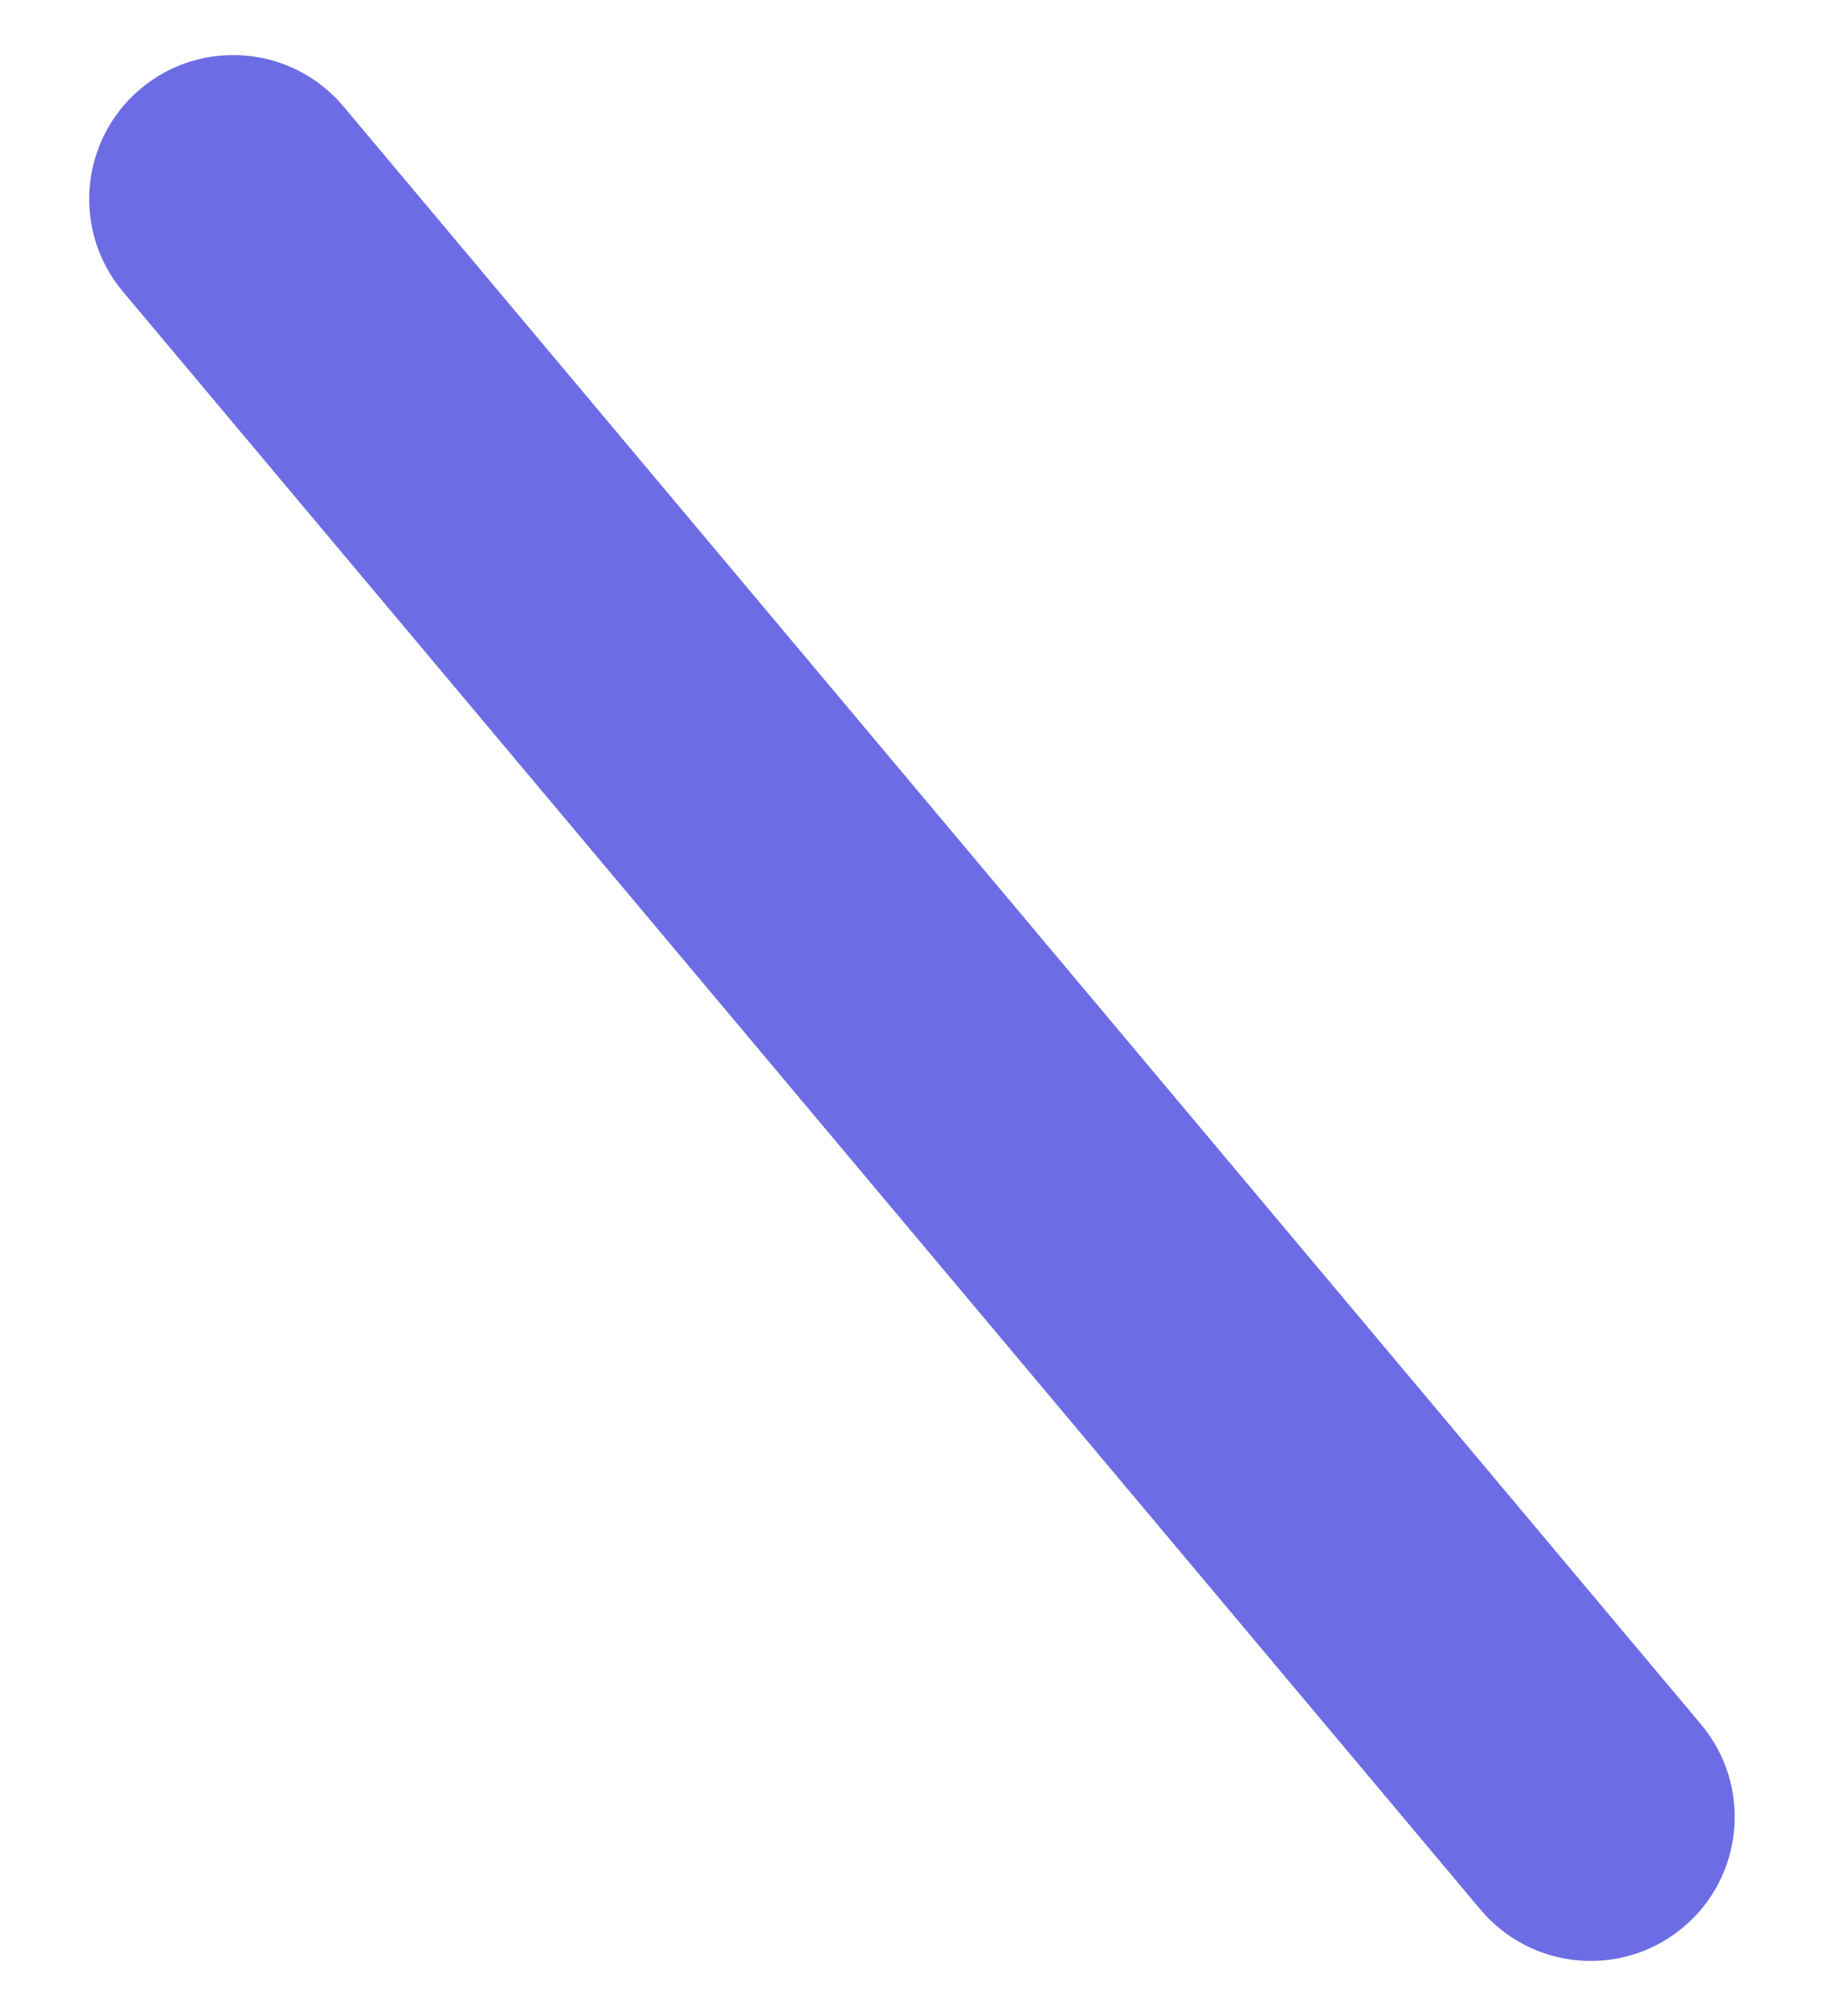
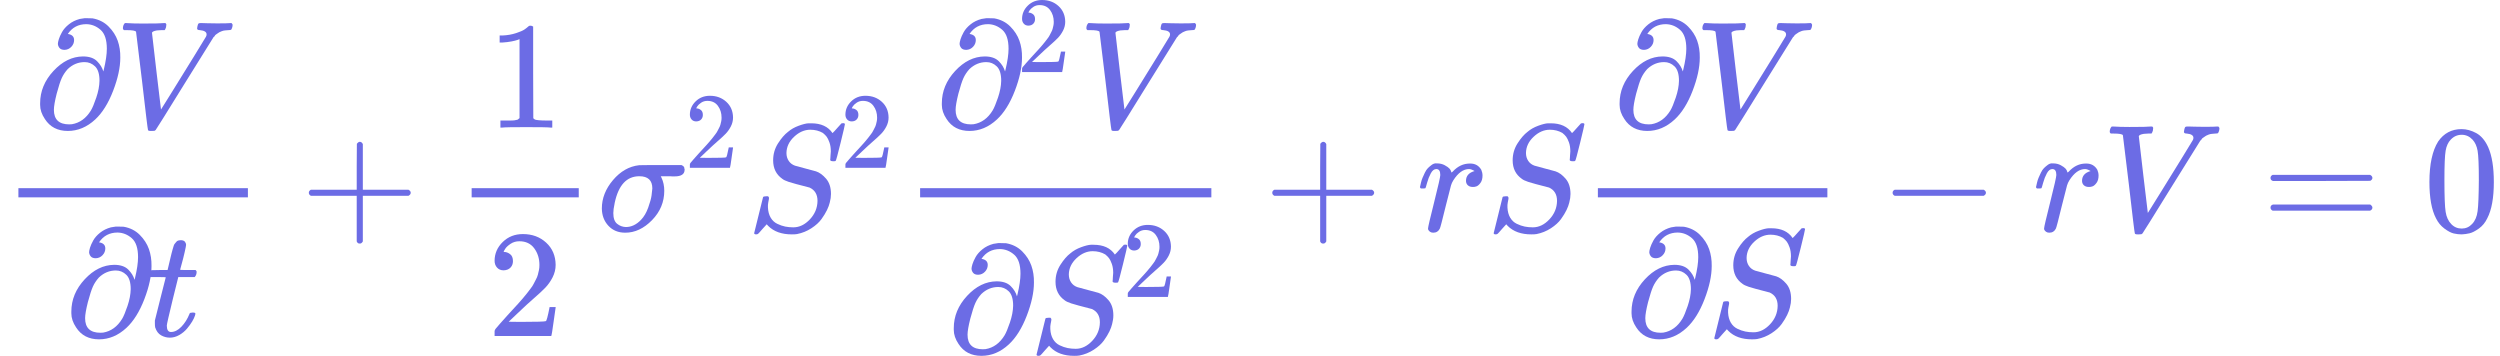
- <svg xmlns="http://www.w3.org/2000/svg" width="19px" height="21px" viewBox="0 0 19 21" version="1.1">
-   <g id="Personal-1-mixed" stroke="none" stroke-width="1" fill="none" fill-rule="evenodd">
-     <g transform="translate(-1088, -660)" fill="#6C6CE5" id="hero">
-       <g transform="translate(290, 0)">
-         <g id="shapes" transform="translate(77, 42)">
-           <g id="rectangle-copy-2" transform="translate(730.5, 628.5) rotate(-70) translate(-730.5, -628.5) translate(722, 616)">
-             <rect id="Rectangle" transform="translate(8.5, 12.5) rotate(30) translate(-8.5, -12.5) " x="7" y="0" width="3" height="25" rx="1.5" />
+ <svg xmlns="http://www.w3.org/2000/svg" xmlns:xlink="http://www.w3.org/1999/xlink" width="295.736px" height="42.096px" viewBox="0 -1509.9 16339.5 2325.9" style="">
+   <defs>
+     <path id="MJX-130-TEX-N-2202" fill="#6C6CE5" d="M202 508Q179 508 169 520T158 547Q158 557 164 577T185 624T230 675T301 710L333 715H345Q378 715 384 714Q447 703 489 661T549 568T566 457Q566 362 519 240T402 53Q321 -22 223 -22Q123 -22 73 56Q42 102 42 148V159Q42 276 129 370T322 465Q383 465 414 434T455 367L458 378Q478 461 478 515Q478 603 437 639T344 676Q266 676 223 612Q264 606 264 572Q264 547 246 528T202 508ZM430 306Q430 372 401 400T333 428Q270 428 222 382Q197 354 183 323T150 221Q132 149 132 116Q132 21 232 21Q244 21 250 22Q327 35 374 112Q389 137 409 196T430 306Z">
+         </path>
+     <path id="MJX-130-TEX-I-56" fill="#6C6CE5" d="M52 648Q52 670 65 683H76Q118 680 181 680Q299 680 320 683H330Q336 677 336 674T334 656Q329 641 325 637H304Q282 635 274 635Q245 630 242 620Q242 618 271 369T301 118L374 235Q447 352 520 471T595 594Q599 601 599 609Q599 633 555 637Q537 637 537 648Q537 649 539 661Q542 675 545 679T558 683Q560 683 570 683T604 682T668 681Q737 681 755 683H762Q769 676 769 672Q769 655 760 640Q757 637 743 637Q730 636 719 635T698 630T682 623T670 615T660 608T652 599T645 592L452 282Q272 -9 266 -16Q263 -18 259 -21L241 -22H234Q216 -22 216 -15Q213 -9 177 305Q139 623 138 626Q133 637 76 637H59Q52 642 52 648Z">
+         </path>
+     <path id="MJX-130-TEX-I-74" fill="#6C6CE5" d="M26 385Q19 392 19 395Q19 399 22 411T27 425Q29 430 36 430T87 431H140L159 511Q162 522 166 540T173 566T179 586T187 603T197 615T211 624T229 626Q247 625 254 615T261 596Q261 589 252 549T232 470L222 433Q222 431 272 431H323Q330 424 330 420Q330 398 317 385H210L174 240Q135 80 135 68Q135 26 162 26Q197 26 230 60T283 144Q285 150 288 151T303 153H307Q322 153 322 145Q322 142 319 133Q314 117 301 95T267 48T216 6T155 -11Q125 -11 98 4T59 56Q57 64 57 83V101L92 241Q127 382 128 383Q128 385 77 385H26Z">
+         </path>
+     <path id="MJX-130-TEX-N-2B" fill="#6C6CE5" d="M56 237T56 250T70 270H369V420L370 570Q380 583 389 583Q402 583 409 568V270H707Q722 262 722 250T707 230H409V-68Q401 -82 391 -82H389H387Q375 -82 369 -68V230H70Q56 237 56 250Z">
+         </path>
+     <path id="MJX-130-TEX-N-31" fill="#6C6CE5" d="M213 578L200 573Q186 568 160 563T102 556H83V602H102Q149 604 189 617T245 641T273 663Q275 666 285 666Q294 666 302 660V361L303 61Q310 54 315 52T339 48T401 46H427V0H416Q395 3 257 3Q121 3 100 0H88V46H114Q136 46 152 46T177 47T193 50T201 52T207 57T213 61V578Z">
+         </path>
+     <path id="MJX-130-TEX-N-32" fill="#6C6CE5" d="M109 429Q82 429 66 447T50 491Q50 562 103 614T235 666Q326 666 387 610T449 465Q449 422 429 383T381 315T301 241Q265 210 201 149L142 93L218 92Q375 92 385 97Q392 99 409 186V189H449V186Q448 183 436 95T421 3V0H50V19V31Q50 38 56 46T86 81Q115 113 136 137Q145 147 170 174T204 211T233 244T261 278T284 308T305 340T320 369T333 401T340 431T343 464Q343 527 309 573T212 619Q179 619 154 602T119 569T109 550Q109 549 114 549Q132 549 151 535T170 489Q170 464 154 447T109 429Z">
+         </path>
+     <path id="MJX-130-TEX-I-3C3" fill="#6C6CE5" d="M184 -11Q116 -11 74 34T31 147Q31 247 104 333T274 430Q275 431 414 431H552Q553 430 555 429T559 427T562 425T565 422T567 420T569 416T570 412T571 407T572 401Q572 357 507 357Q500 357 490 357T476 358H416L421 348Q439 310 439 263Q439 153 359 71T184 -11ZM361 278Q361 358 276 358Q152 358 115 184Q114 180 114 178Q106 141 106 117Q106 67 131 47T188 26Q242 26 287 73Q316 103 334 153T356 233T361 278Z">
+         </path>
+     <path id="MJX-130-TEX-I-53" fill="#6C6CE5" d="M308 24Q367 24 416 76T466 197Q466 260 414 284Q308 311 278 321T236 341Q176 383 176 462Q176 523 208 573T273 648Q302 673 343 688T407 704H418H425Q521 704 564 640Q565 640 577 653T603 682T623 704Q624 704 627 704T632 705Q645 705 645 698T617 577T585 459T569 456Q549 456 549 465Q549 471 550 475Q550 478 551 494T553 520Q553 554 544 579T526 616T501 641Q465 662 419 662Q362 662 313 616T263 510Q263 480 278 458T319 427Q323 425 389 408T456 390Q490 379 522 342T554 242Q554 216 546 186Q541 164 528 137T492 78T426 18T332 -20Q320 -22 298 -22Q199 -22 144 33L134 44L106 13Q83 -14 78 -18T65 -22Q52 -22 52 -14Q52 -11 110 221Q112 227 130 227H143Q149 221 149 216Q149 214 148 207T144 186T142 153Q144 114 160 87T203 47T255 29T308 24Z">
+         </path>
+     <path id="MJX-130-TEX-I-72" fill="#6C6CE5" d="M21 287Q22 290 23 295T28 317T38 348T53 381T73 411T99 433T132 442Q161 442 183 430T214 408T225 388Q227 382 228 382T236 389Q284 441 347 441H350Q398 441 422 400Q430 381 430 363Q430 333 417 315T391 292T366 288Q346 288 334 299T322 328Q322 376 378 392Q356 405 342 405Q286 405 239 331Q229 315 224 298T190 165Q156 25 151 16Q138 -11 108 -11Q95 -11 87 -5T76 7T74 17Q74 30 114 189T154 366Q154 405 128 405Q107 405 92 377T68 316T57 280Q55 278 41 278H27Q21 284 21 287Z">
+         </path>
+     <path id="MJX-130-TEX-N-2212" fill="#6C6CE5" d="M84 237T84 250T98 270H679Q694 262 694 250T679 230H98Q84 237 84 250Z" />
+     <path id="MJX-130-TEX-N-3D" fill="#6C6CE5" d="M56 347Q56 360 70 367H707Q722 359 722 347Q722 336 708 328L390 327H72Q56 332 56 347ZM56 153Q56 168 72 173H708Q722 163 722 153Q722 140 707 133H70Q56 140 56 153Z">
+         </path>
+     <path id="MJX-130-TEX-N-30" fill="#6C6CE5" d="M96 585Q152 666 249 666Q297 666 345 640T423 548Q460 465 460 320Q460 165 417 83Q397 41 362 16T301 -15T250 -22Q224 -22 198 -16T137 16T82 83Q39 165 39 320Q39 494 96 585ZM321 597Q291 629 250 629Q208 629 178 597Q153 571 145 525T137 333Q137 175 145 125T181 46Q209 16 250 16Q290 16 318 46Q347 76 354 130T362 333Q362 478 354 524T321 597Z">
+         </path>
+   </defs>
+   <g stroke="currentColor" fill="#6C6CE5" stroke-width="0" transform="matrix(1 0 0 -1 0 0)">
+     <g data-mml-node="math">
+       <g data-mml-node="mfrac">
+         <g data-mml-node="mrow" transform="translate(220, 676)">
+           <g data-mml-node="mi">
+             <use xlink:href="#MJX-130-TEX-N-2202" />
+           </g>
+           <g data-mml-node="mi" transform="translate(531, 0)">
+             <use xlink:href="#MJX-130-TEX-I-56" />
          </g>
        </g>
+         <g data-mml-node="mrow" transform="translate(424, -686)">
+           <g data-mml-node="mi">
+             <use xlink:href="#MJX-130-TEX-N-2202" />
+           </g>
+           <g data-mml-node="mi" transform="translate(531, 0)">
+             <use xlink:href="#MJX-130-TEX-I-74" />
+           </g>
+         </g>
+         <rect width="1500" height="60" x="120" y="220" />
+       </g>
+       <g data-mml-node="mo" transform="translate(1962.2, 0)">
+         <use xlink:href="#MJX-130-TEX-N-2B" />
+       </g>
+       <g data-mml-node="mfrac" transform="translate(2962.4, 0)">
+         <g data-mml-node="mn" transform="translate(220, 676)">
+           <use xlink:href="#MJX-130-TEX-N-31" />
+         </g>
+         <g data-mml-node="mn" transform="translate(220, -686)">
+           <use xlink:href="#MJX-130-TEX-N-32" />
+         </g>
+         <rect width="700" height="60" x="120" y="220" />
+       </g>
+       <g data-mml-node="msup" transform="translate(3902.4, 0)">
+         <g data-mml-node="mi">
+           <use xlink:href="#MJX-130-TEX-I-3C3" />
+         </g>
+         <g data-mml-node="mn" transform="translate(571, 413) scale(0.707)">
+           <use xlink:href="#MJX-130-TEX-N-32" />
+         </g>
+       </g>
+       <g data-mml-node="msup" transform="translate(4877, 0)">
+         <g data-mml-node="mi">
+           <use xlink:href="#MJX-130-TEX-I-53" />
+         </g>
+         <g data-mml-node="mn" transform="translate(613, 413) scale(0.707)">
+           <use xlink:href="#MJX-130-TEX-N-32" />
+         </g>
+       </g>
+       <g data-mml-node="mfrac" transform="translate(5893.6, 0)">
+         <g data-mml-node="mrow" transform="translate(220, 676)">
+           <g data-mml-node="msup">
+             <g data-mml-node="mi">
+               <use xlink:href="#MJX-130-TEX-N-2202" />
+             </g>
+             <g data-mml-node="mn" transform="translate(531, 363) scale(0.707)">
+               <use xlink:href="#MJX-130-TEX-N-32" />
+             </g>
+           </g>
+           <g data-mml-node="mi" transform="translate(934.6, 0)">
+             <use xlink:href="#MJX-130-TEX-I-56" />
+           </g>
+         </g>
+         <g data-mml-node="mrow" transform="translate(298, -793.9)">
+           <g data-mml-node="mi">
+             <use xlink:href="#MJX-130-TEX-N-2202" />
+           </g>
+           <g data-mml-node="msup" transform="translate(531, 0)">
+             <g data-mml-node="mi">
+               <use xlink:href="#MJX-130-TEX-I-53" />
+             </g>
+             <g data-mml-node="mn" transform="translate(613, 363) scale(0.707)">
+               <use xlink:href="#MJX-130-TEX-N-32" />
+             </g>
+           </g>
+         </g>
+         <rect width="1903.6" height="60" x="120" y="220" />
+       </g>
+       <g data-mml-node="mo" transform="translate(8259.3, 0)">
+         <use xlink:href="#MJX-130-TEX-N-2B" />
+       </g>
+       <g data-mml-node="mi" transform="translate(9259.5, 0)">
+         <use xlink:href="#MJX-130-TEX-I-72" />
+       </g>
+       <g data-mml-node="mi" transform="translate(9710.5, 0)">
+         <use xlink:href="#MJX-130-TEX-I-53" />
+       </g>
+       <g data-mml-node="mfrac" transform="translate(10323.5, 0)">
+         <g data-mml-node="mrow" transform="translate(220, 676)">
+           <g data-mml-node="mi">
+             <use xlink:href="#MJX-130-TEX-N-2202" />
+           </g>
+           <g data-mml-node="mi" transform="translate(531, 0)">
+             <use xlink:href="#MJX-130-TEX-I-56" />
+           </g>
+         </g>
+         <g data-mml-node="mrow" transform="translate(298, -686)">
+           <g data-mml-node="mi">
+             <use xlink:href="#MJX-130-TEX-N-2202" />
+           </g>
+           <g data-mml-node="mi" transform="translate(531, 0)">
+             <use xlink:href="#MJX-130-TEX-I-53" />
+           </g>
+         </g>
+         <rect width="1500" height="60" x="120" y="220" />
+       </g>
+       <g data-mml-node="mo" transform="translate(12285.8, 0)">
+         <use xlink:href="#MJX-130-TEX-N-2212" />
+       </g>
+       <g data-mml-node="mi" transform="translate(13286, 0)">
+         <use xlink:href="#MJX-130-TEX-I-72" />
+       </g>
+       <g data-mml-node="mi" transform="translate(13737, 0)">
+         <use xlink:href="#MJX-130-TEX-I-56" />
+       </g>
+       <g data-mml-node="mo" transform="translate(14783.8, 0)">
+         <use xlink:href="#MJX-130-TEX-N-3D" />
+       </g>
+       <g data-mml-node="mn" transform="translate(15839.5, 0)">
+         <use xlink:href="#MJX-130-TEX-N-30" />
      </g>
    </g>
  </g>
</svg>
